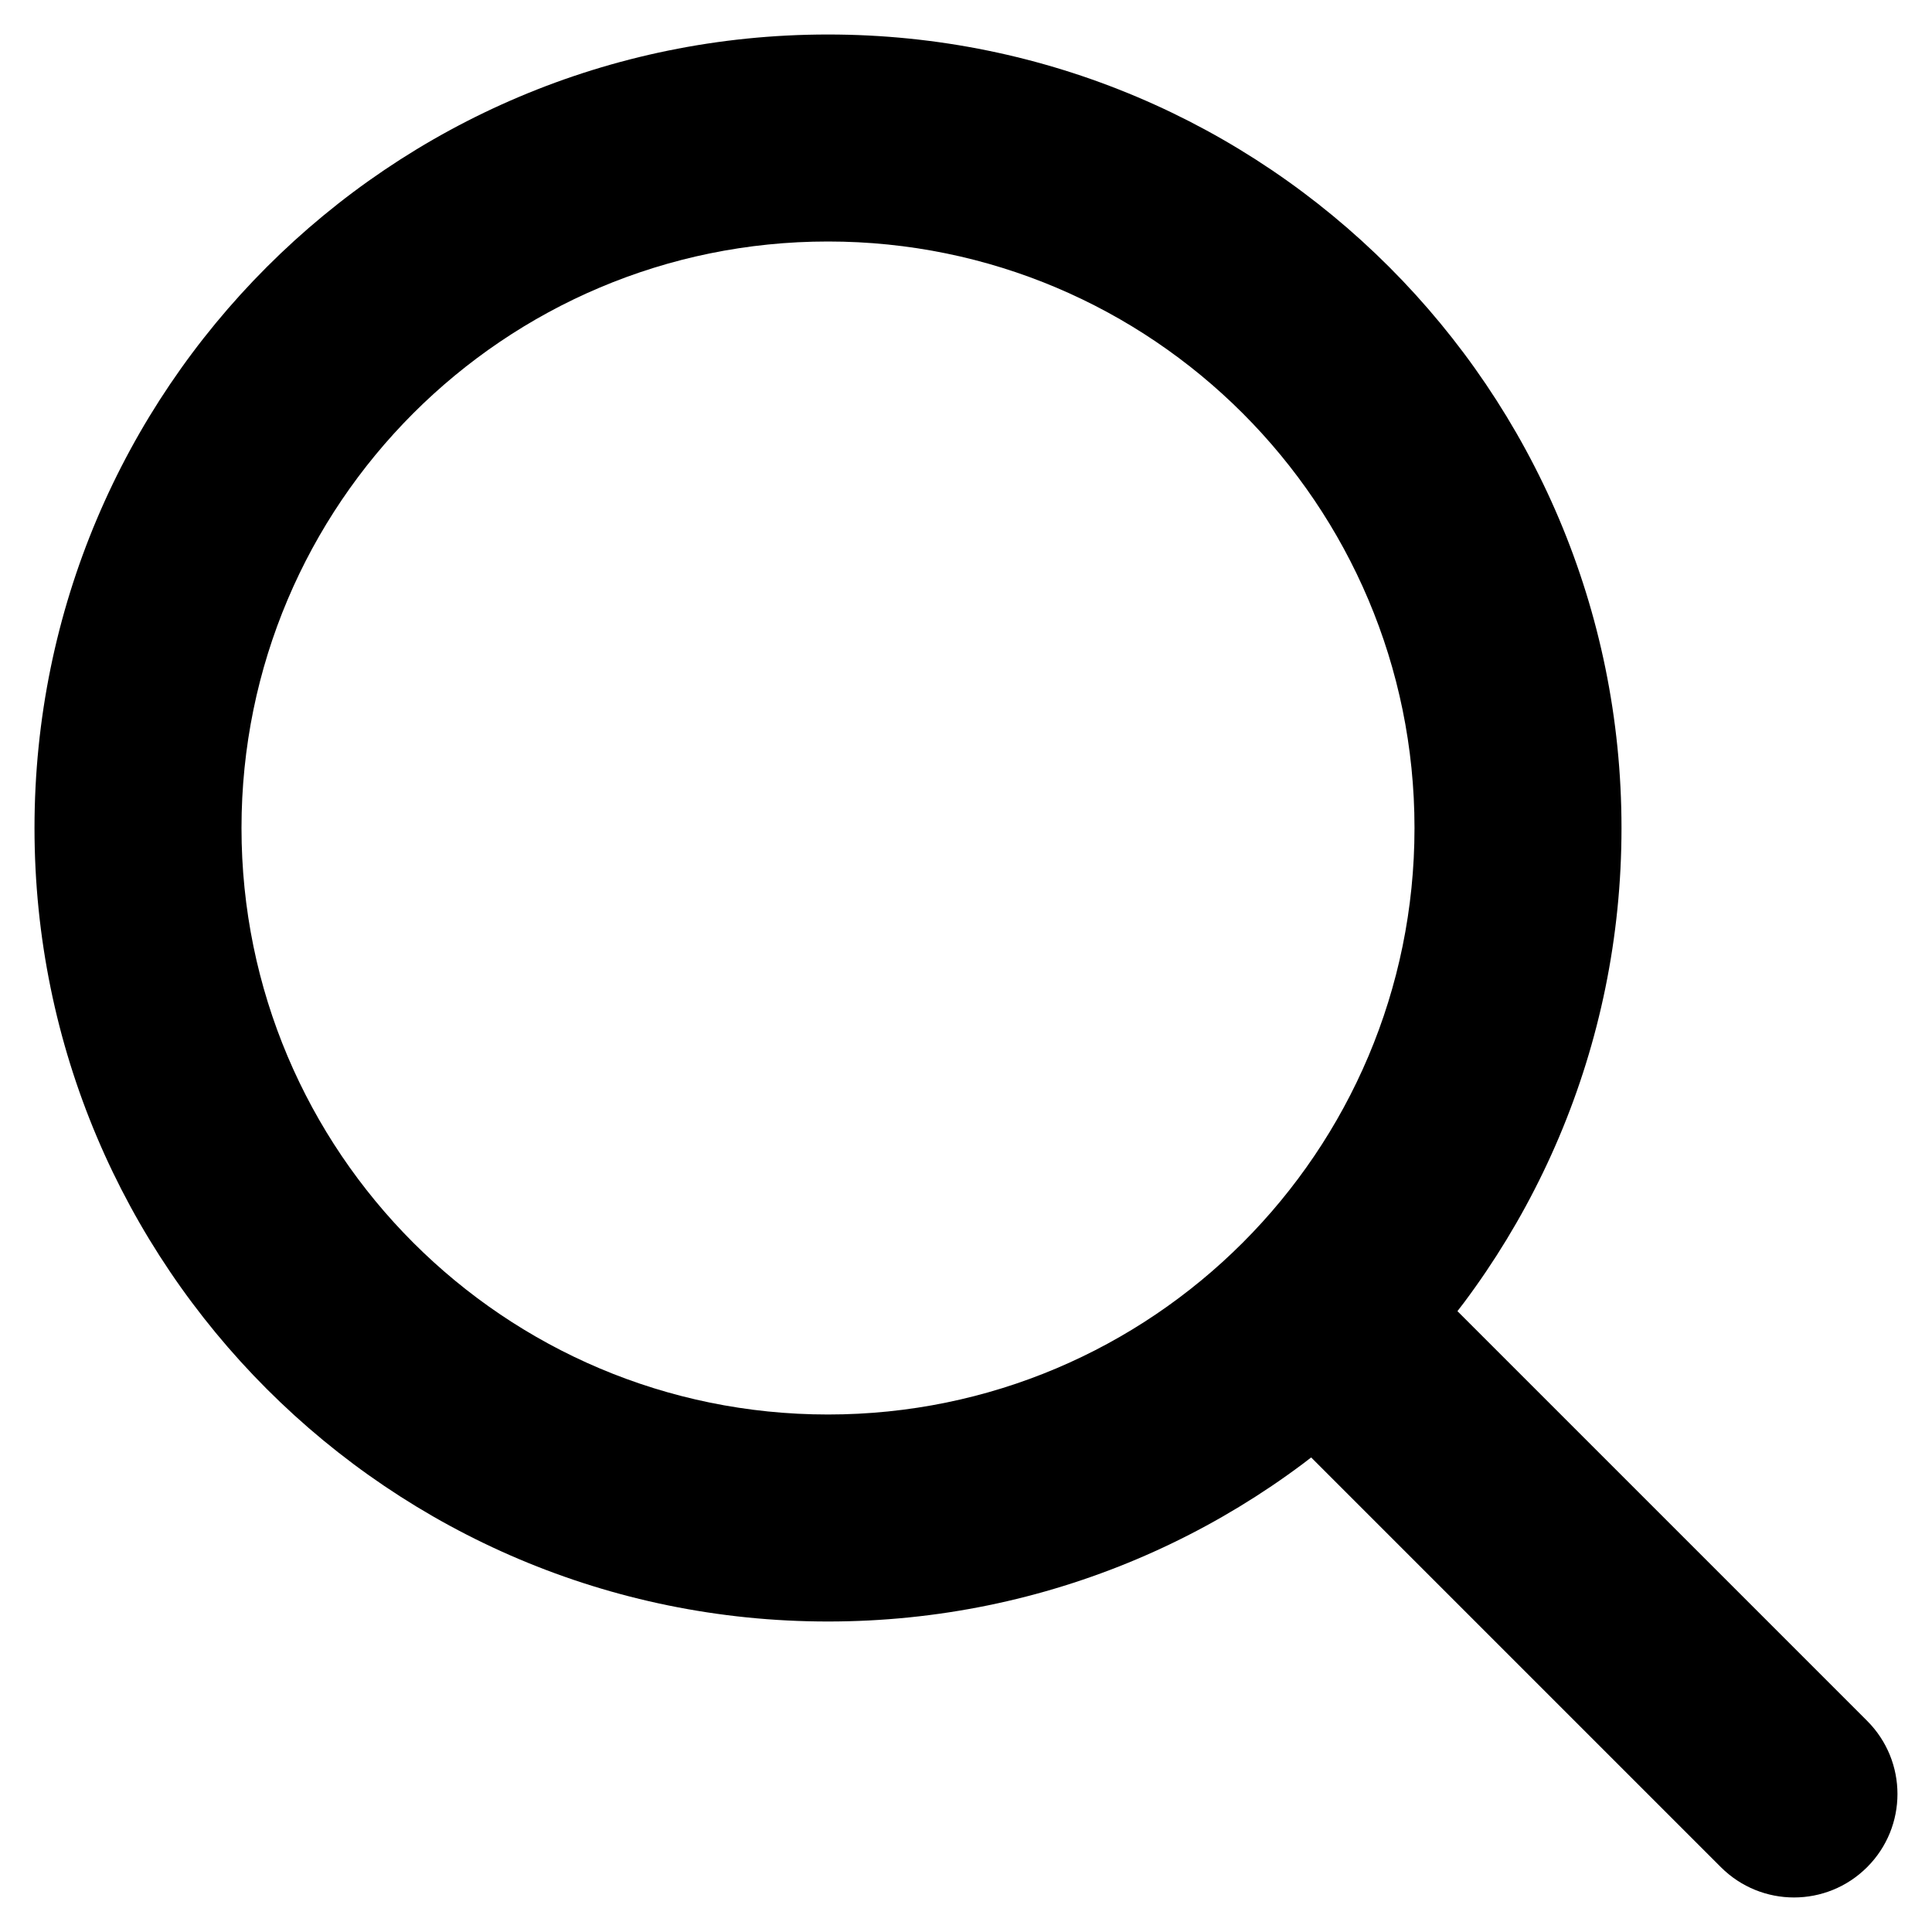
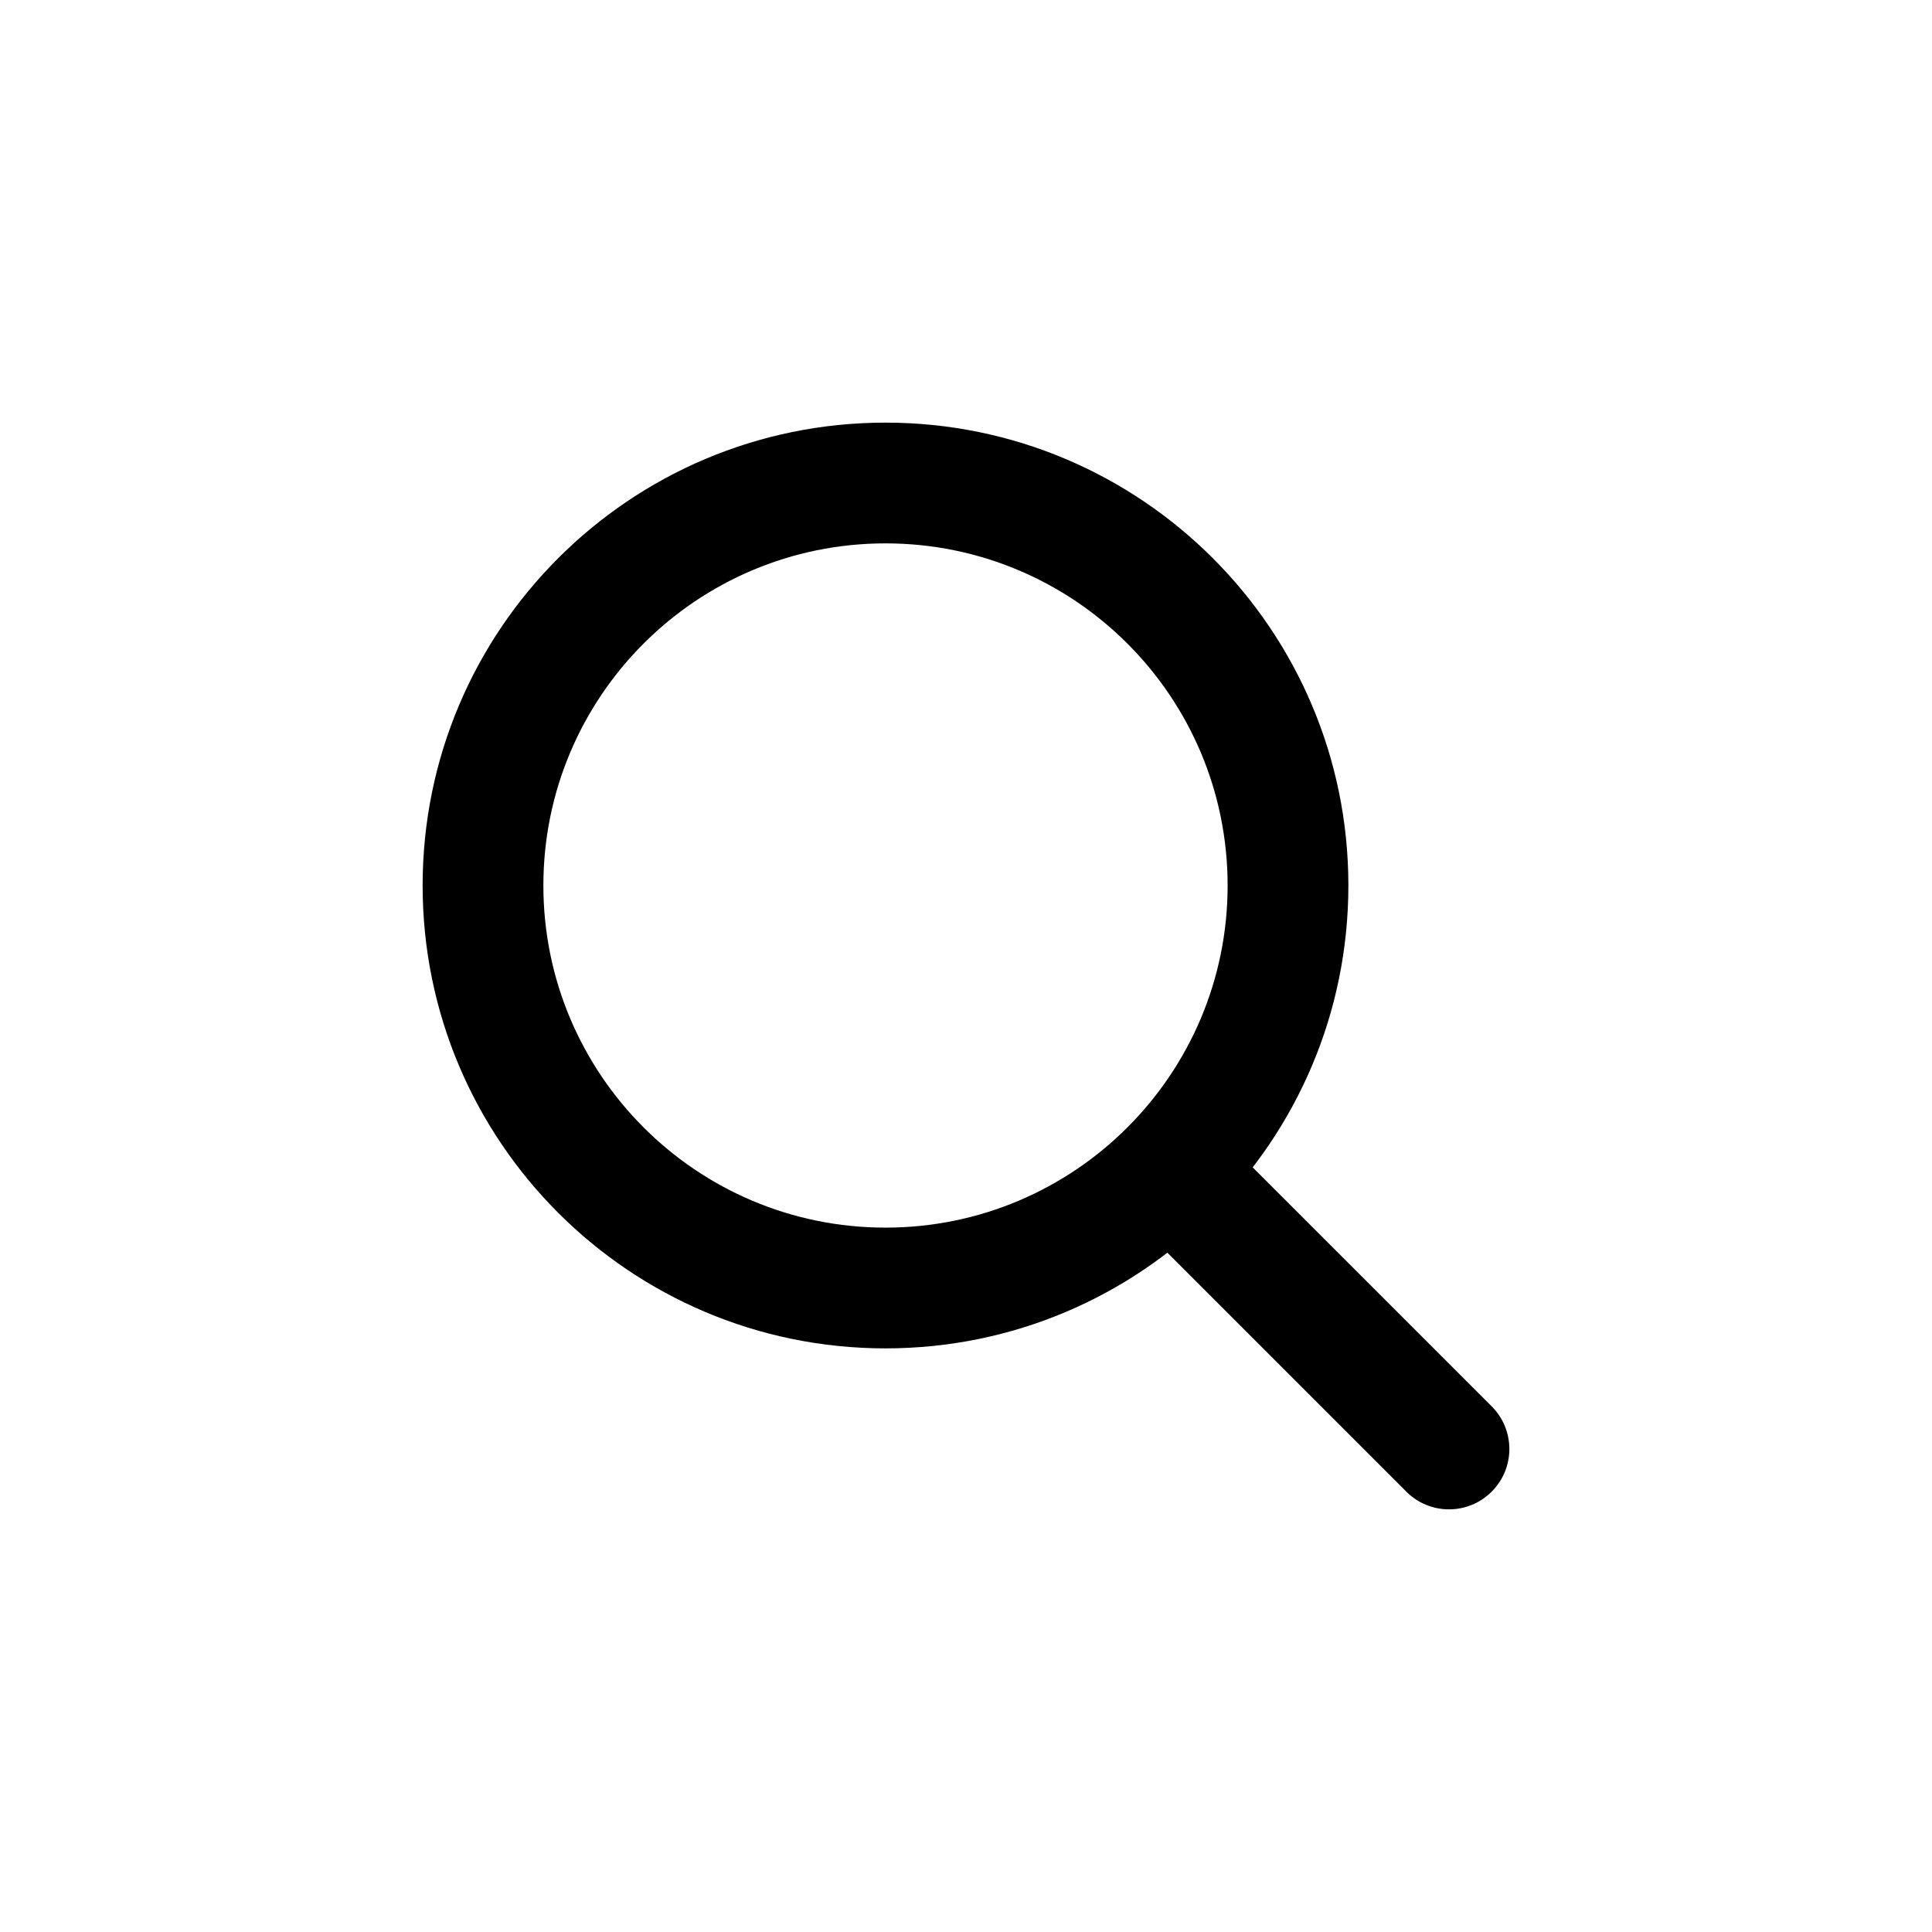
- <svg xmlns="http://www.w3.org/2000/svg" width="14" height="14" viewBox="0 0 14 14" fill="none">
-   <path fill-rule="evenodd" clip-rule="evenodd" d="M6 1.75C3.653 1.75 1.75 3.653 1.75 6C1.75 8.347 3.653 10.25 6 10.25C8.347 10.25 10.25 8.347 10.25 6C10.25 3.653 8.347 1.75 6 1.75ZM0.25 6C0.25 2.824 2.824 0.25 6 0.25C9.176 0.25 11.75 2.824 11.75 6C11.75 9.176 9.176 11.75 6 11.75C2.824 11.75 0.25 9.176 0.25 6Z" fill="#000" />
-   <path fill-rule="evenodd" clip-rule="evenodd" d="M9.47 9.47C9.763 9.177 10.237 9.177 10.53 9.47L13.53 12.47C13.823 12.763 13.823 13.237 13.53 13.53C13.237 13.823 12.763 13.823 12.47 13.53L9.47 10.53C9.177 10.237 9.177 9.763 9.47 9.47Z" fill="#000" />
+ <svg xmlns="http://www.w3.org/2000/svg" width="24" height="24" viewBox="0 0 24 24" fill="none">
+   <path fill-rule="evenodd" clip-rule="evenodd" d="M11 6.75C8.653 6.75 6.75 8.653 6.75 11C6.75 13.347 8.653 15.25 11 15.25C13.347 15.25 15.25 13.347 15.25 11C15.25 8.653 13.347 6.75 11 6.75ZM5.25 11C5.25 7.824 7.824 5.25 11 5.25C14.176 5.25 16.75 7.824 16.75 11C16.75 14.176 14.176 16.75 11 16.75C7.824 16.75 5.25 14.176 5.25 11Z" fill="black" />
+   <path fill-rule="evenodd" clip-rule="evenodd" d="M14.47 14.47C14.763 14.177 15.237 14.177 15.53 14.47L18.53 17.47C18.823 17.763 18.823 18.237 18.53 18.53C18.237 18.823 17.763 18.823 17.47 18.53L14.47 15.53C14.177 15.237 14.177 14.763 14.47 14.47Z" fill="black" />
</svg>
